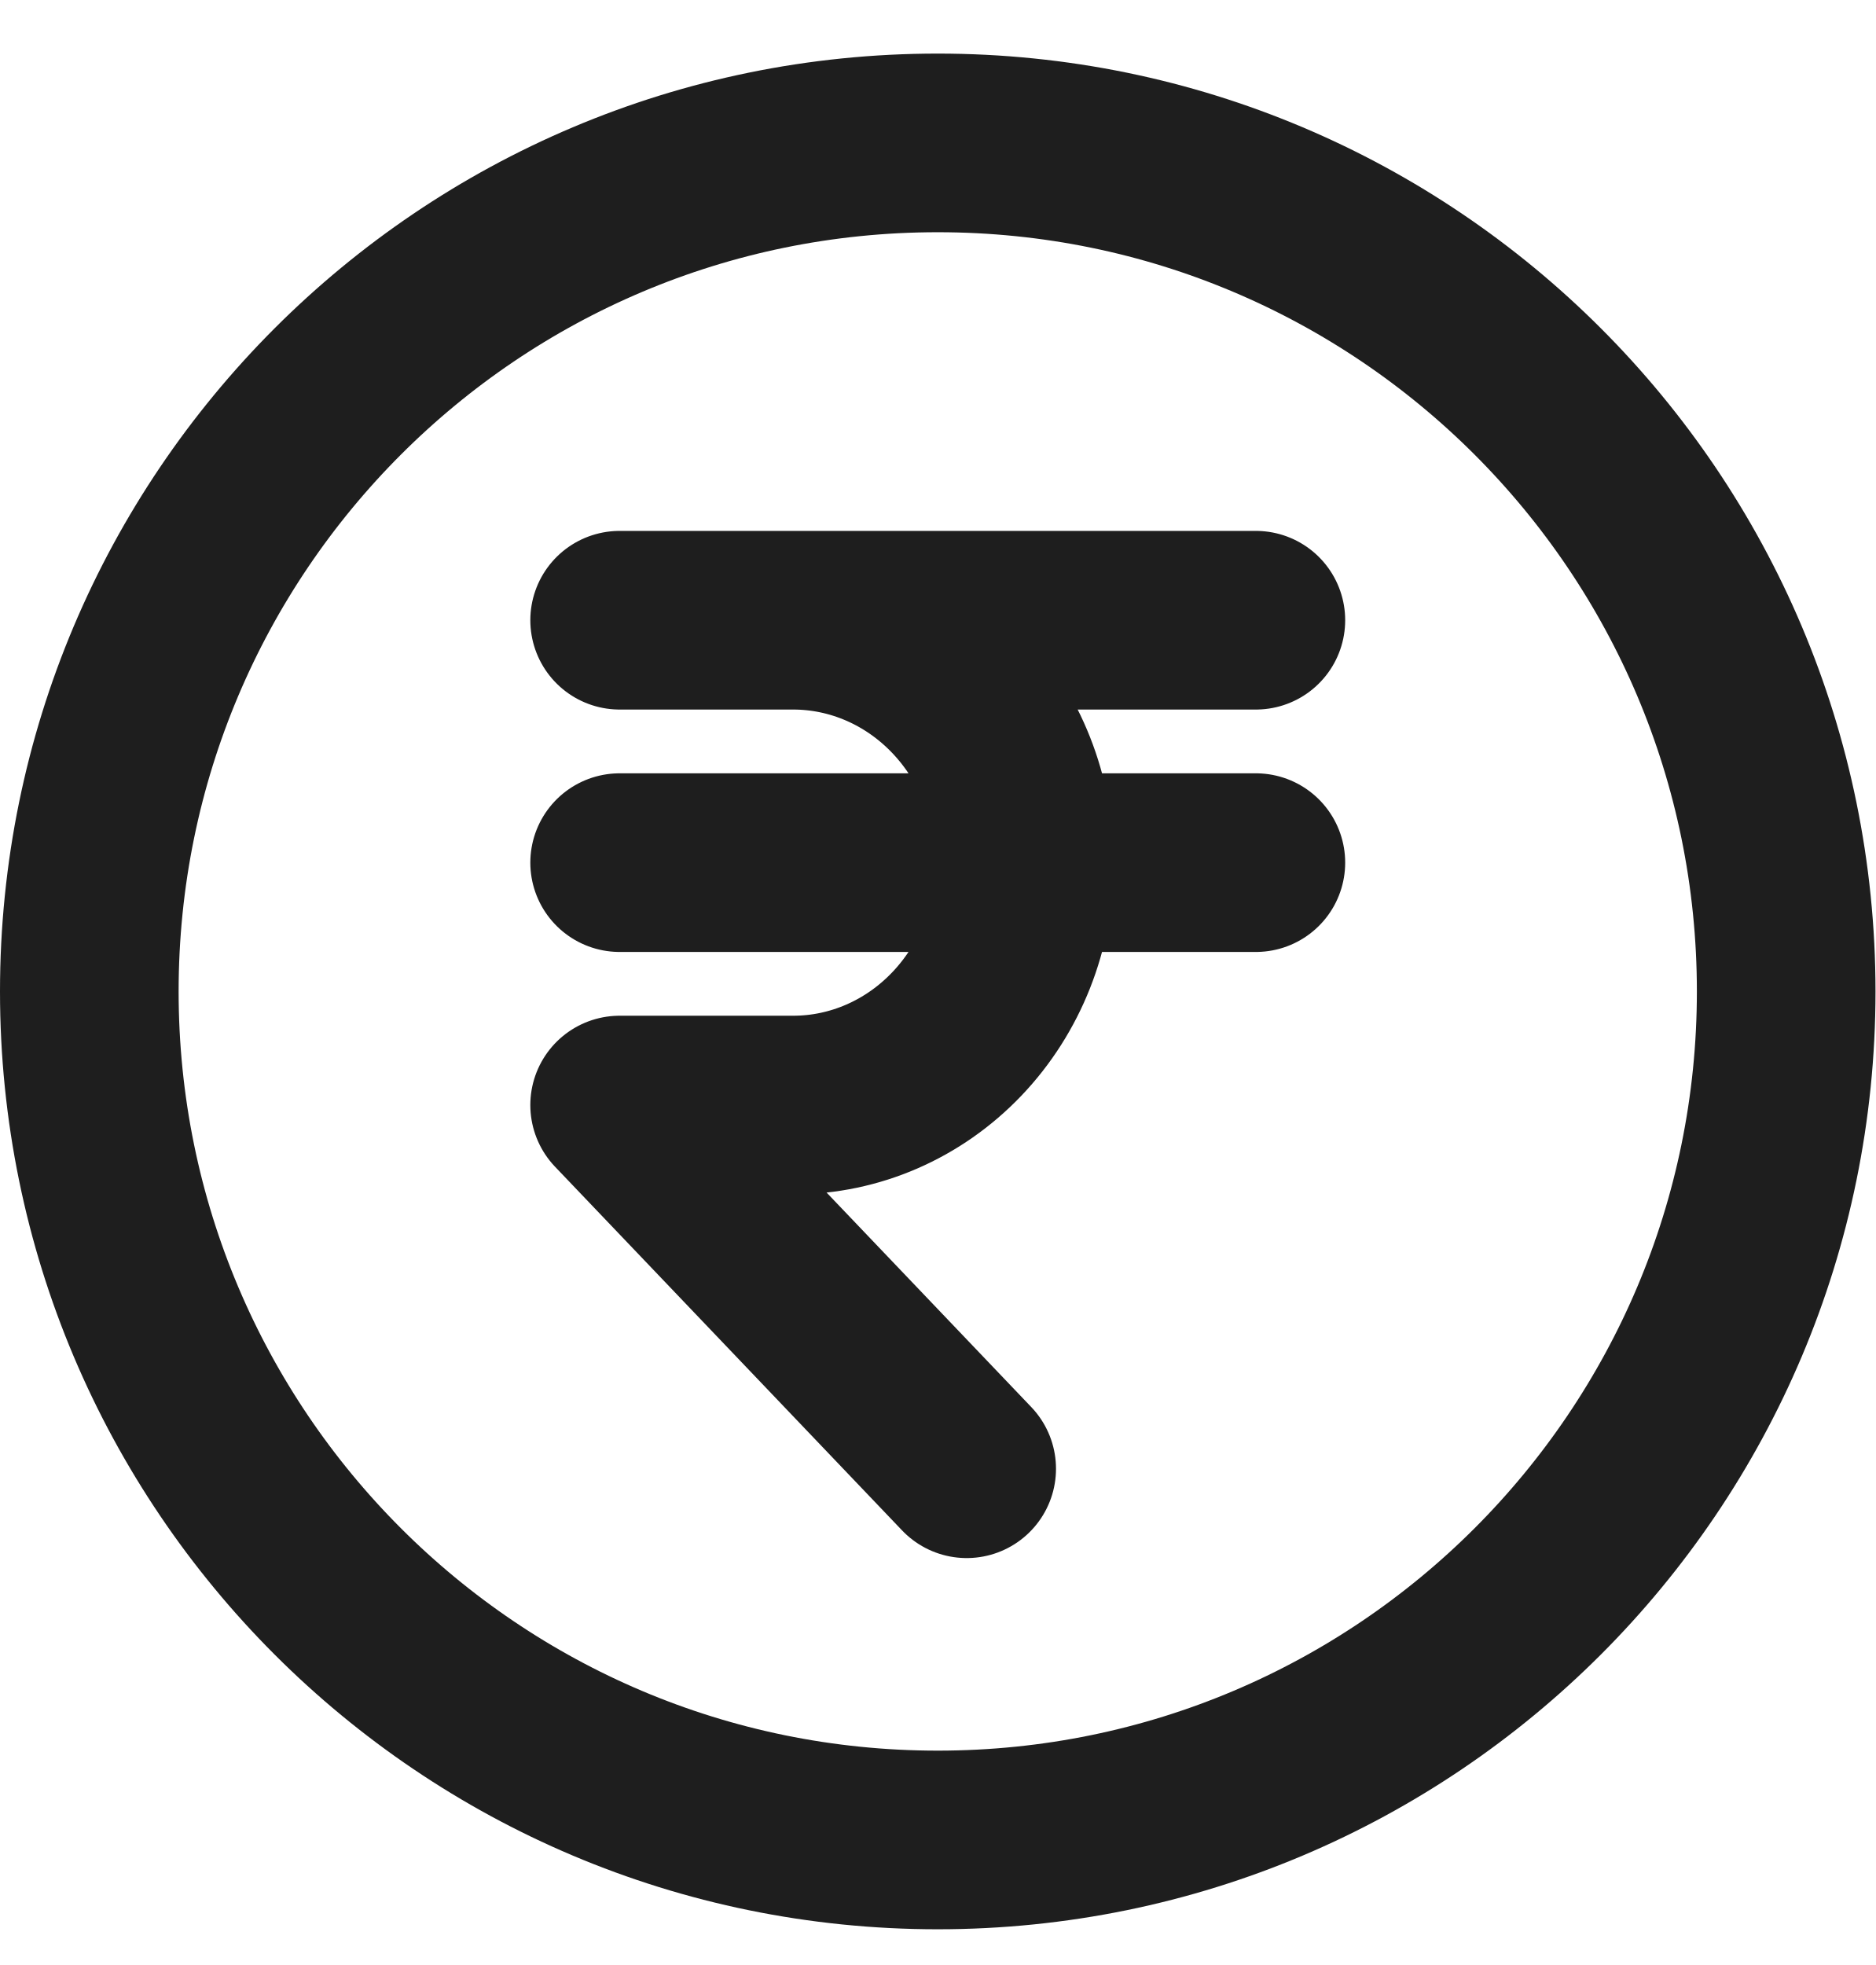
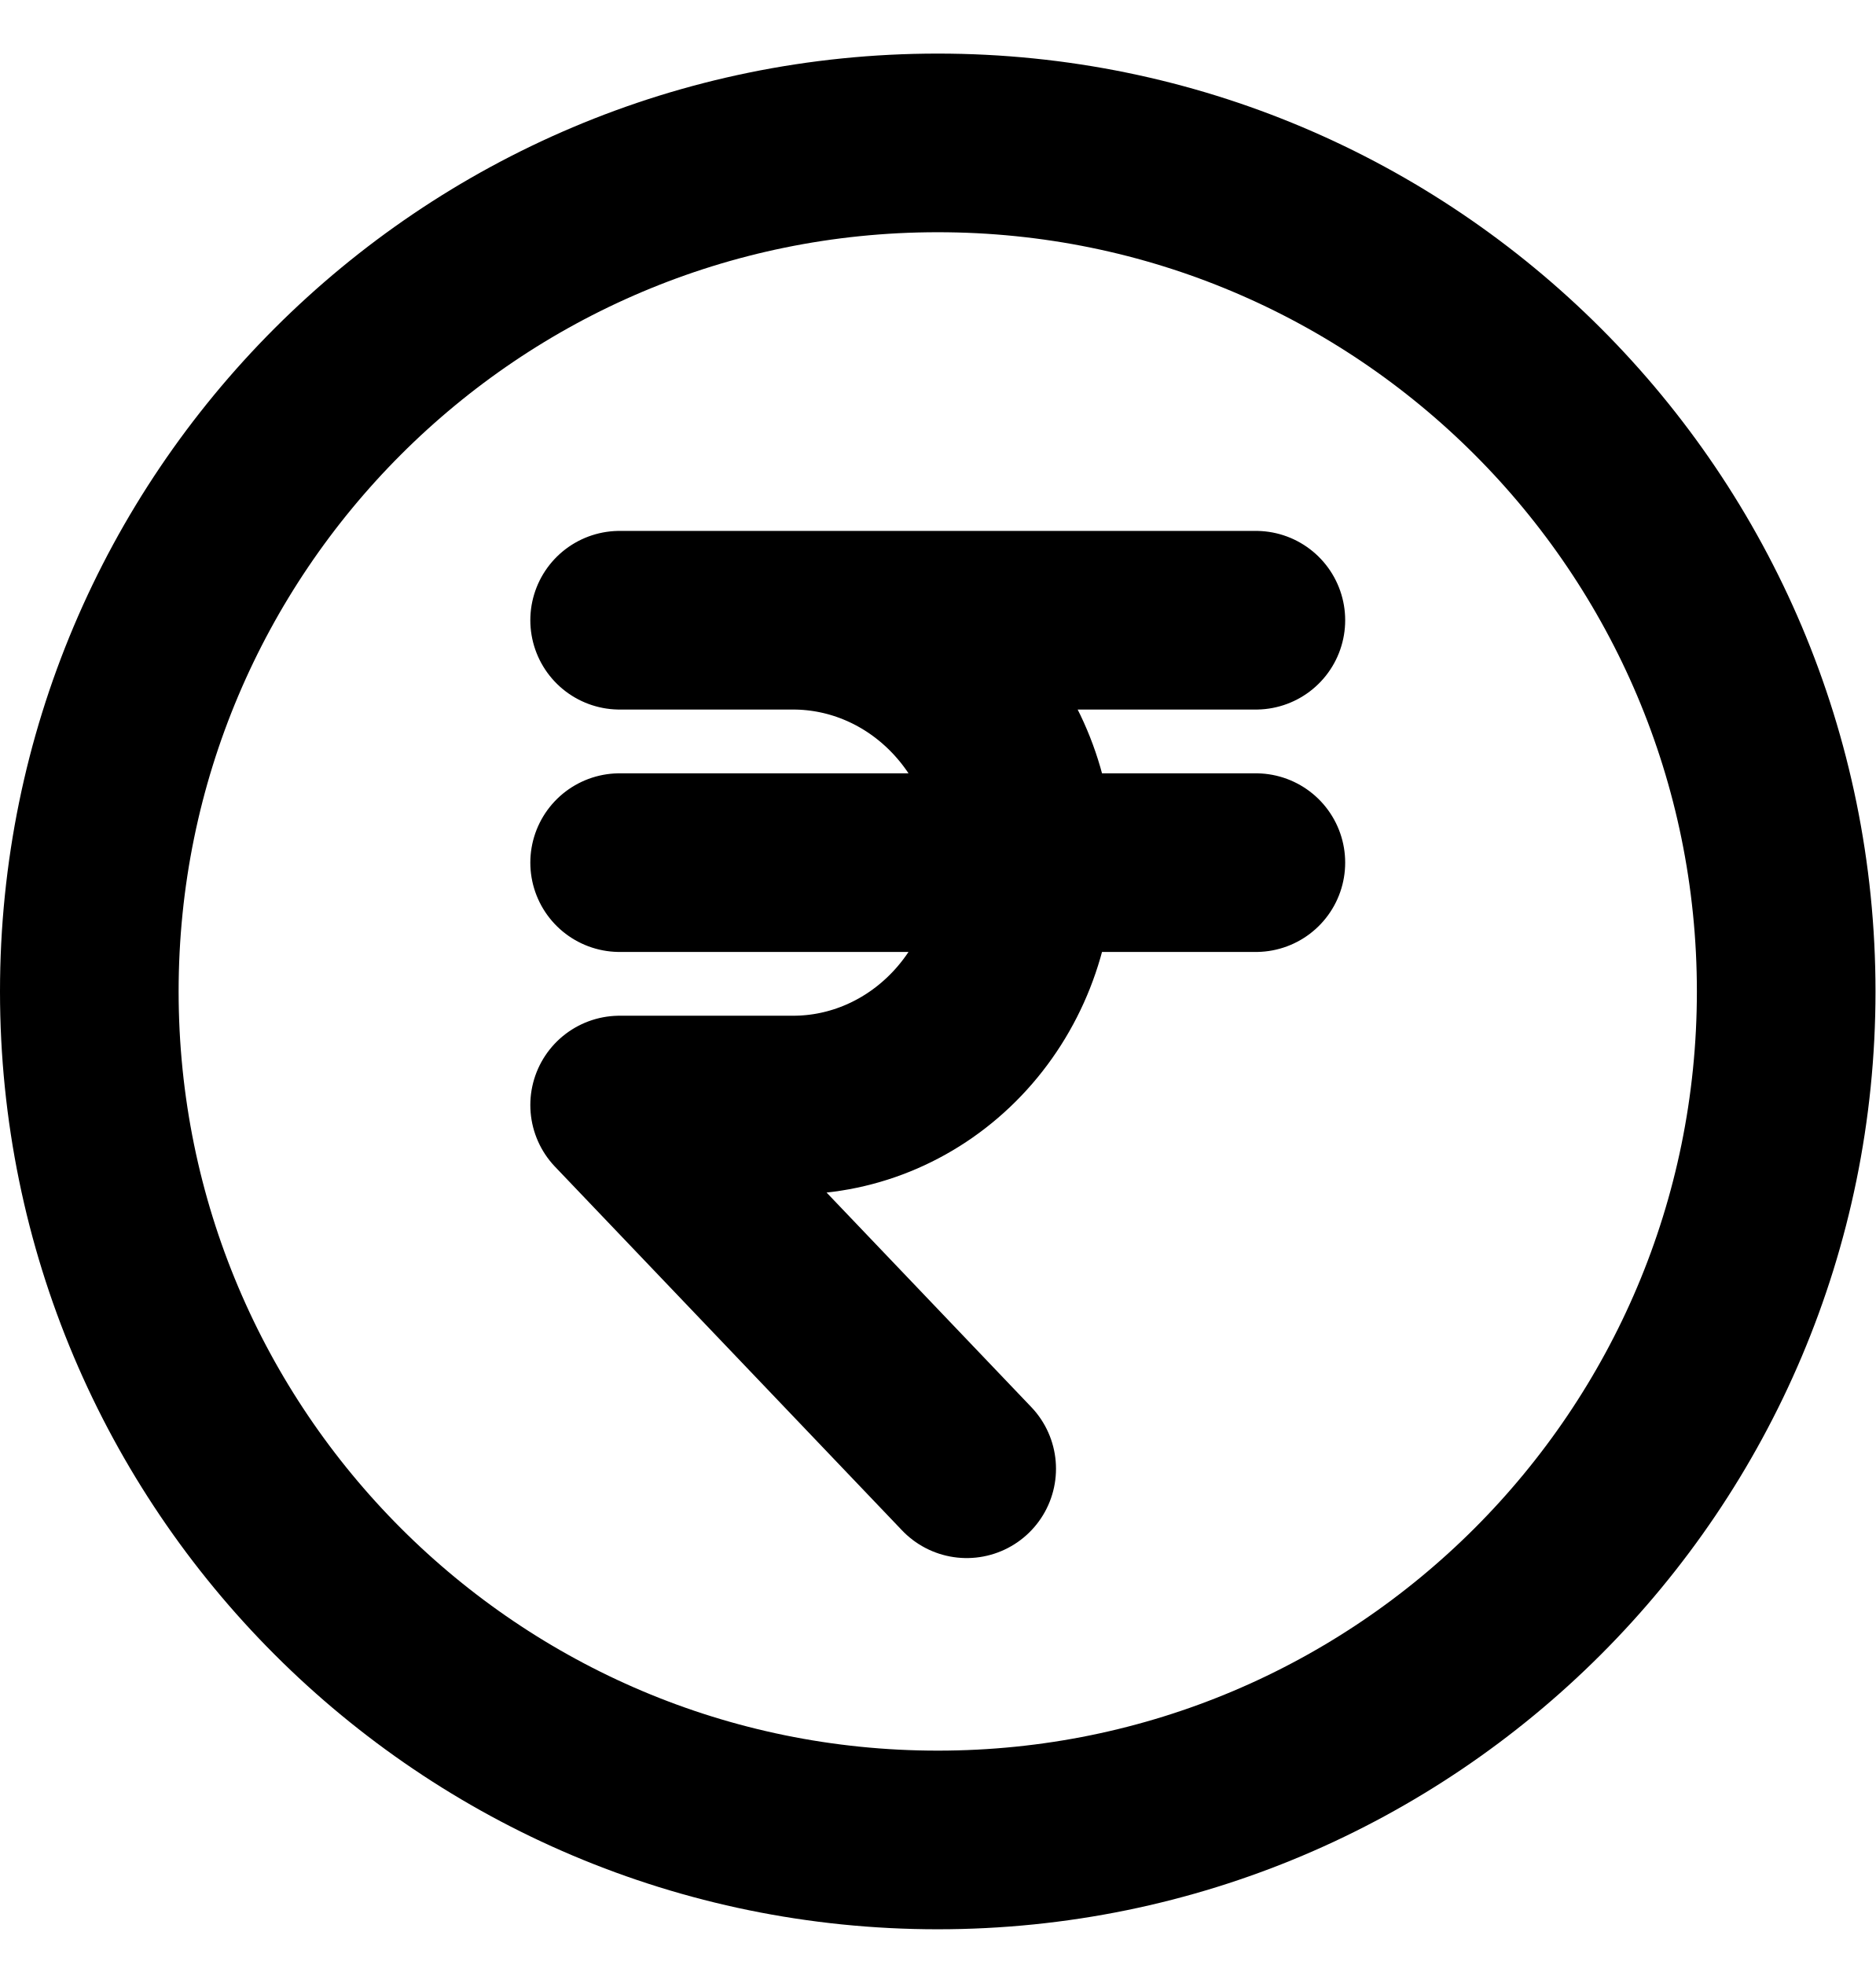
<svg xmlns="http://www.w3.org/2000/svg" width="21" height="22" viewBox="0 0 21 22" fill="none">
-   <path d="M14.062 6.944H6.938H8.881C9.568 6.944 10.227 7.23 10.713 7.739C11.199 8.248 11.472 8.938 11.472 9.658C11.472 10.378 11.199 11.068 10.713 11.577C10.227 12.086 9.568 12.372 8.881 12.372H6.938L10.824 16.444M6.938 9.658H14.062M20 11.1C20 16.347 15.747 20.6 10.5 20.6C5.253 20.6 1 16.347 1 11.1C1 5.853 5.253 1.6 10.5 1.6C15.747 1.6 20 5.853 20 11.1Z" stroke="#1E1E1E" stroke-width="2" stroke-linecap="round" stroke-linejoin="round" />
+   <path d="M14.062 6.944H6.938H8.881C9.568 6.944 10.227 7.23 10.713 7.739C11.199 8.248 11.472 8.938 11.472 9.658C11.472 10.378 11.199 11.068 10.713 11.577C10.227 12.086 9.568 12.372 8.881 12.372H6.938L10.824 16.444M6.938 9.658H14.062M20 11.1C20 16.347 15.747 20.6 10.5 20.6C5.253 20.6 1 16.347 1 11.1C1 5.853 5.253 1.6 10.5 1.6C15.747 1.6 20 5.853 20 11.1Z" stroke="currentColor" stroke-width="2" stroke-linecap="round" stroke-linejoin="round" />
</svg>
